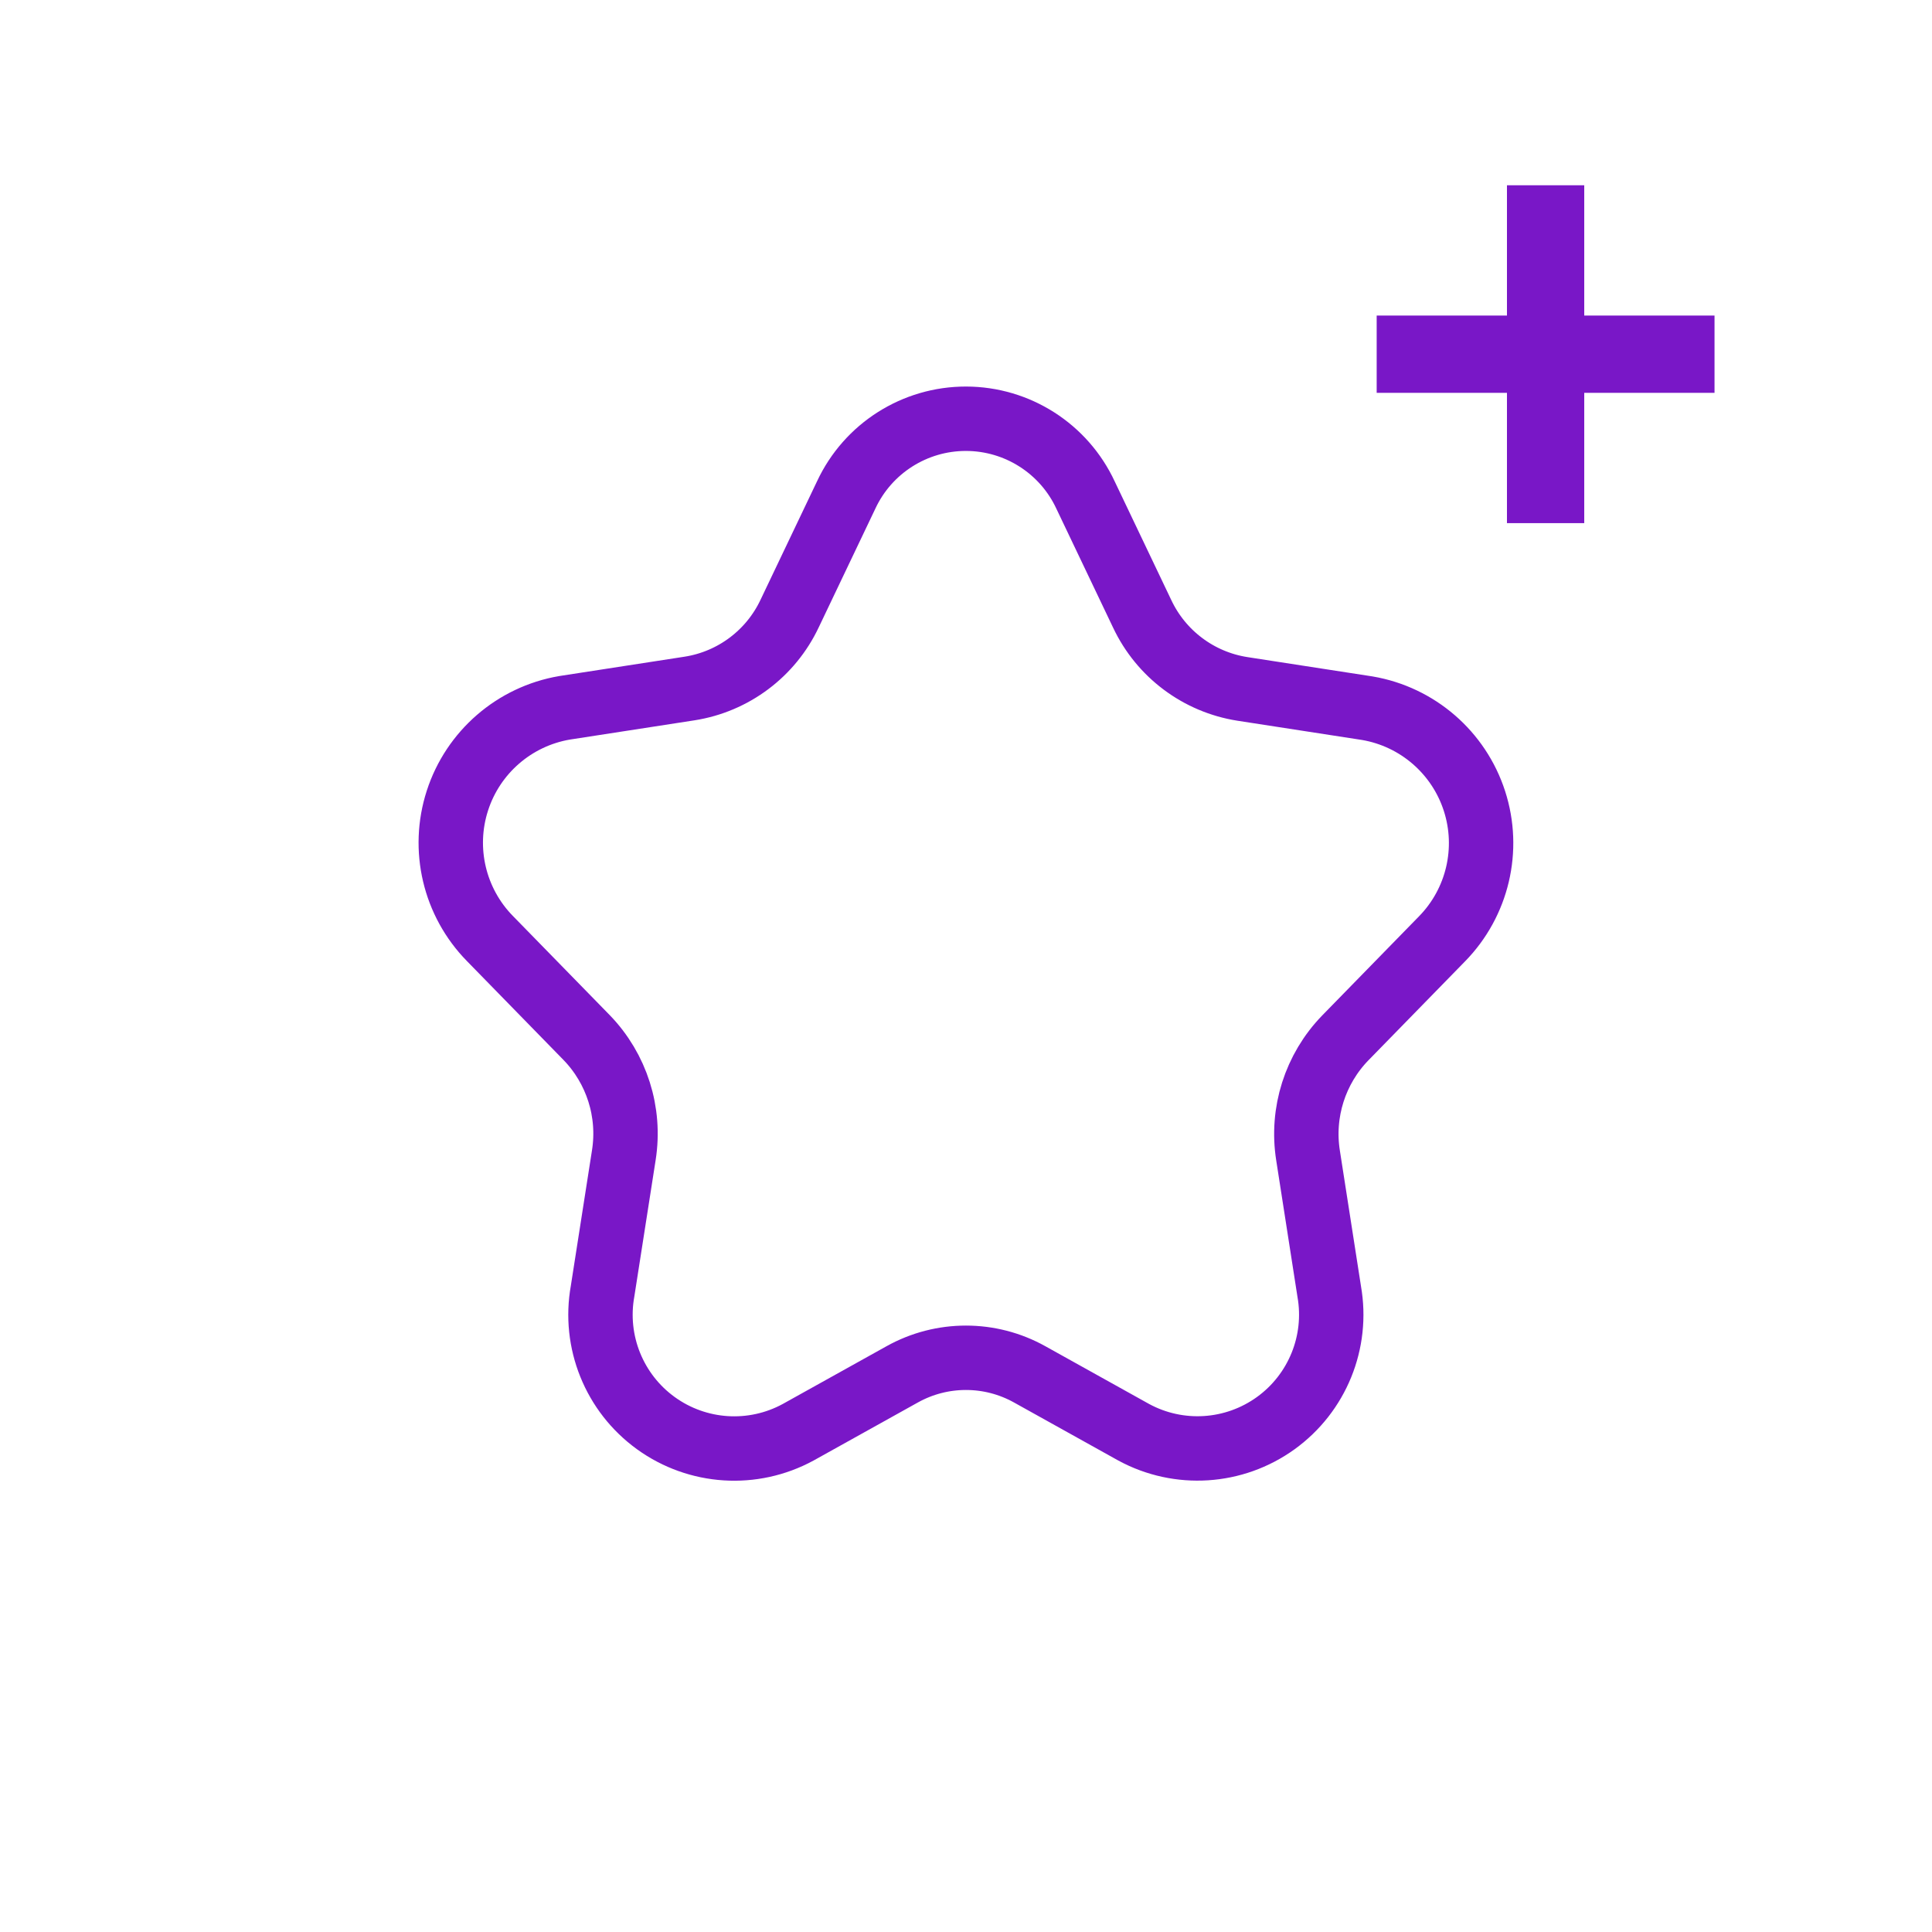
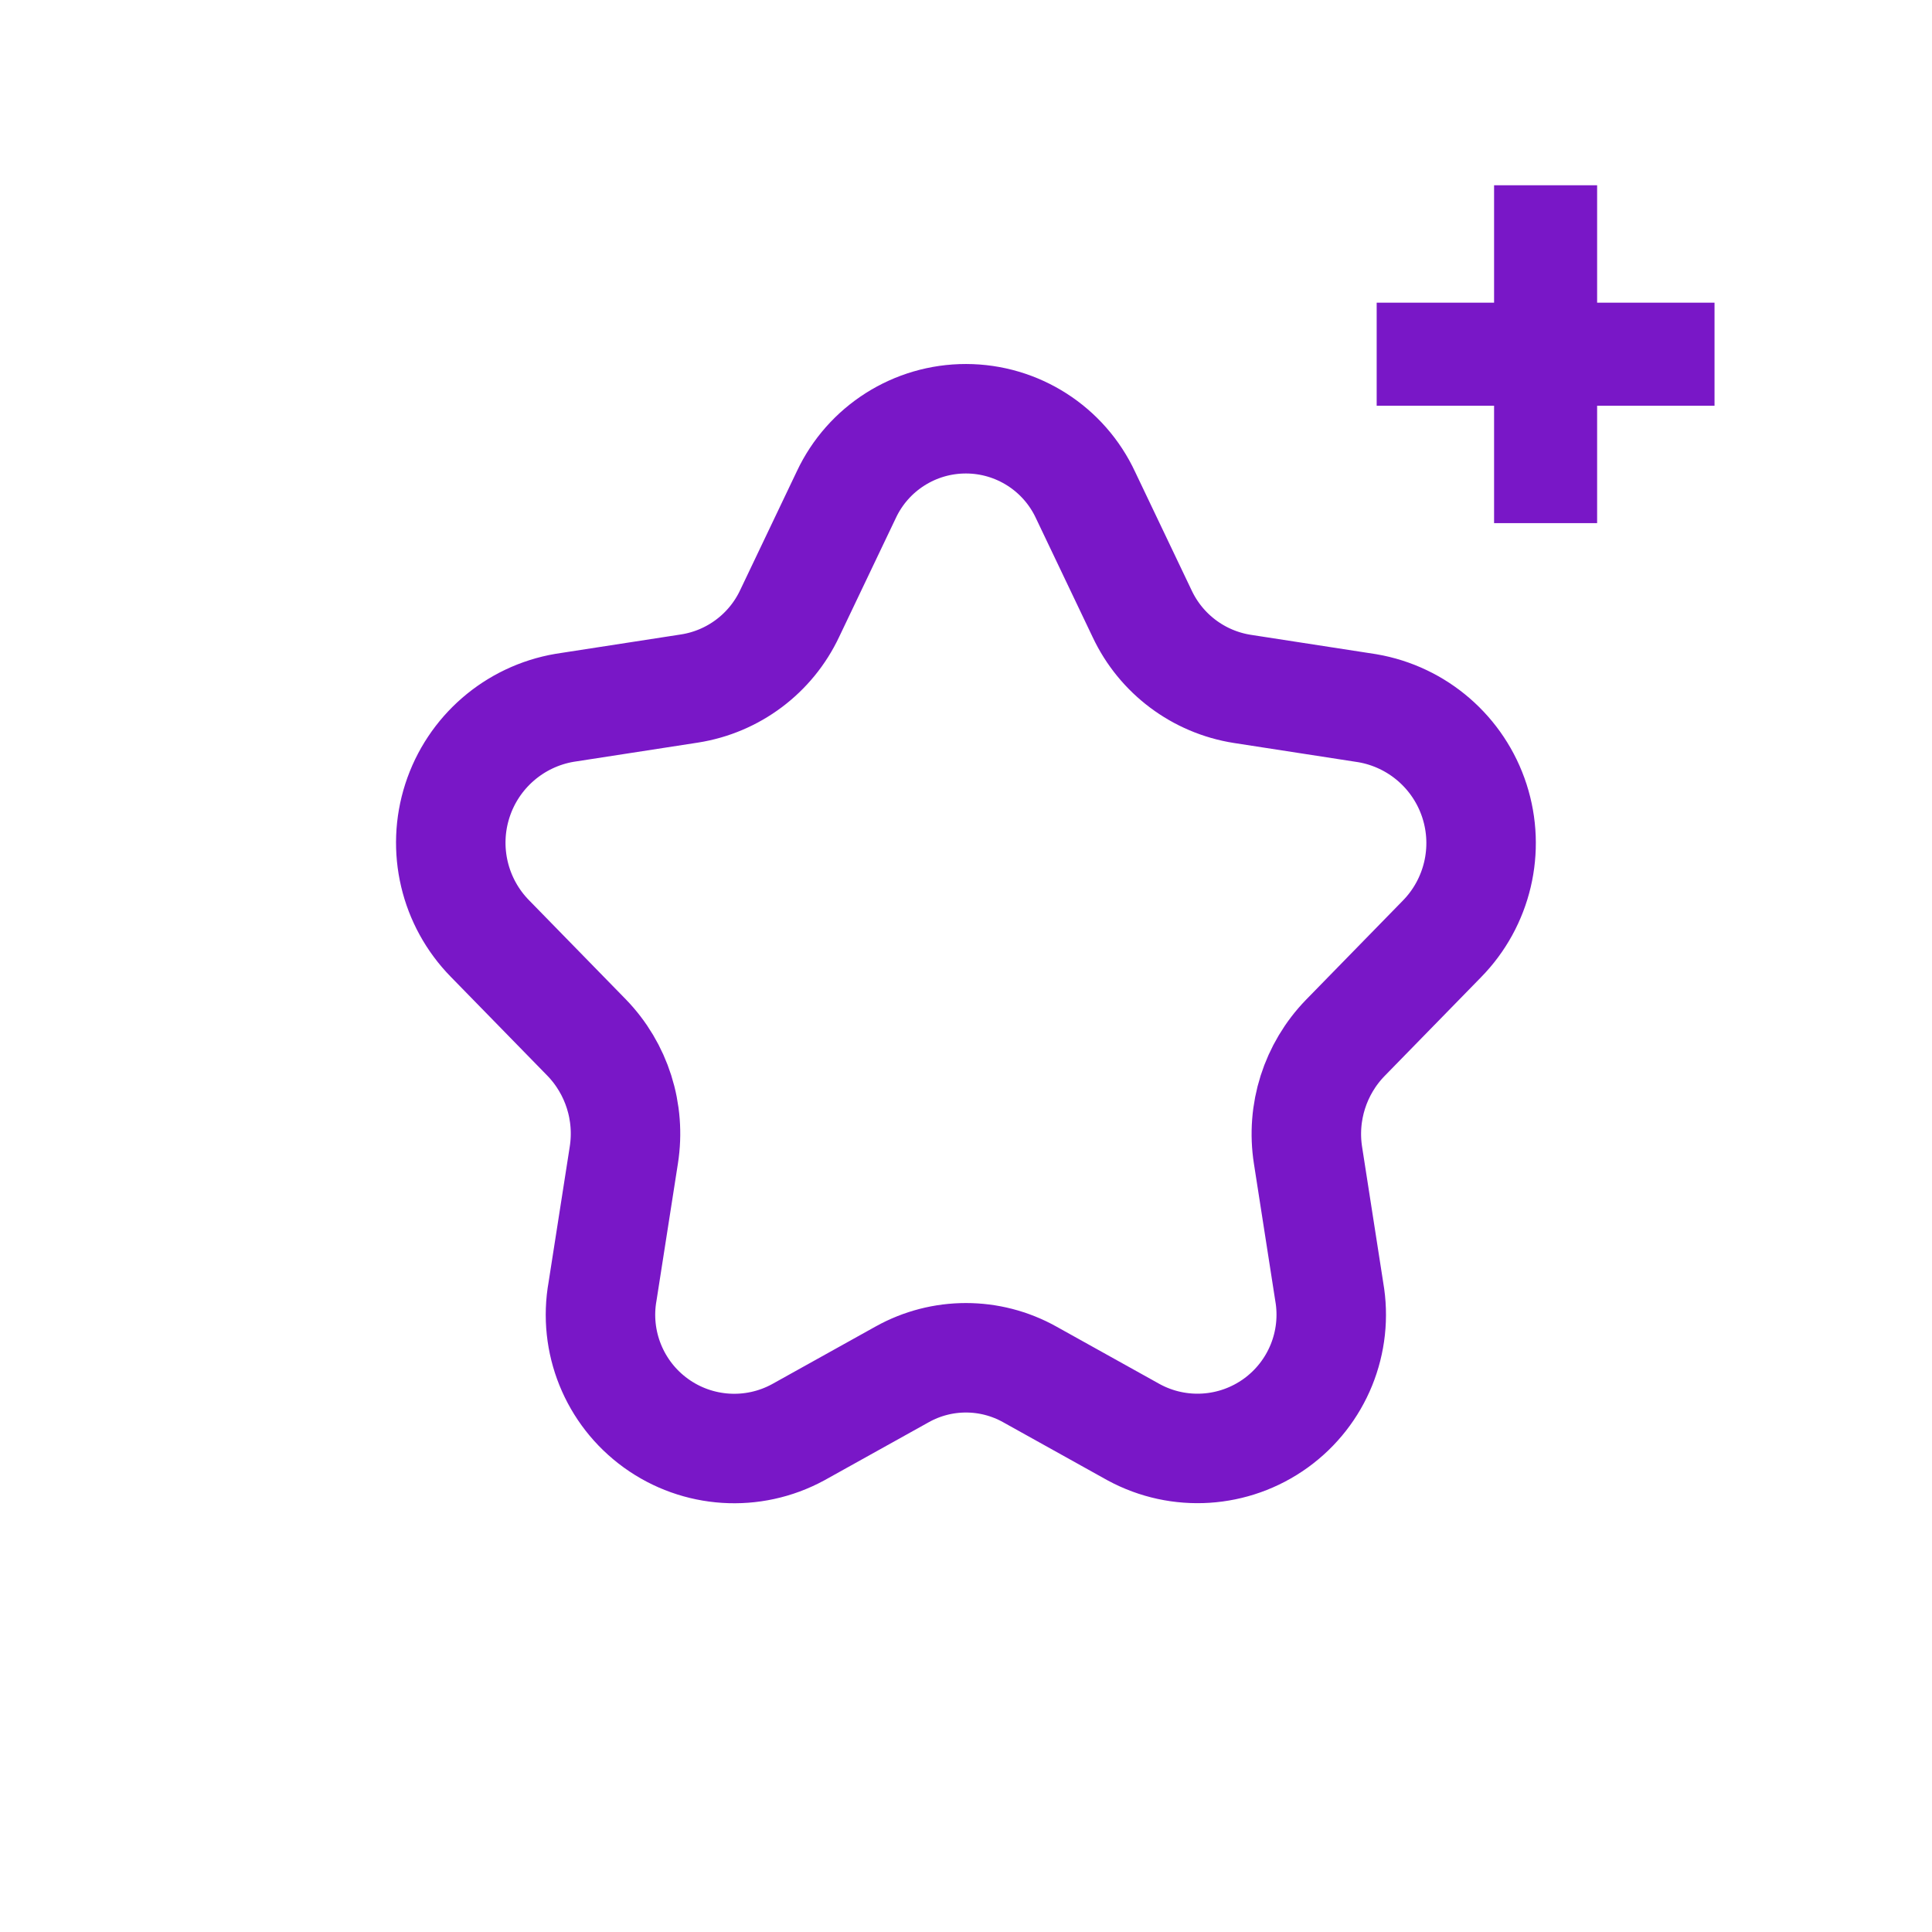
<svg xmlns="http://www.w3.org/2000/svg" width="30" height="30" viewBox="0 0 30 30">
  <g id="그룹_270" data-name="그룹 270" transform="translate(-218 -400)">
    <g id="그룹_265" data-name="그룹 265" transform="translate(203 -176)">
      <g id="그룹_190" data-name="그룹 190" transform="translate(-7 253)">
        <g id="그룹_52" data-name="그룹 52" transform="translate(-9013 -397)">
          <circle id="타원_298" data-name="타원 298" cx="15" cy="15" r="15" transform="translate(9035 720)" fill="none" />
        </g>
      </g>
-       <path id="패스_157" data-name="패스 157" d="M128.4,62.241l.879,1.843a2.075,2.075,0,0,0,1.554,1.165l1.942.3a2.125,2.125,0,0,1,1.158,3.583l-1.5,1.536a2.141,2.141,0,0,0-.579,1.825l.329,2.113a2.077,2.077,0,0,1-3.034,2.187l-1.617-.9a2.032,2.032,0,0,0-1.98,0l-1.617.9A2.077,2.077,0,0,1,120.9,74.6l.33-2.113a2.143,2.143,0,0,0-.579-1.825l-1.5-1.536a2.125,2.125,0,0,1,1.158-3.583l1.942-.3a2.073,2.073,0,0,0,1.554-1.165l.879-1.843A2.05,2.05,0,0,1,128.4,62.241Z" transform="translate(-96.543 521.448)" fill="none" stroke="#7917c7" stroke-width="1" />
+       <path id="패스_157" data-name="패스 157" d="M128.4,62.241l.879,1.843a2.075,2.075,0,0,0,1.554,1.165l1.942.3a2.125,2.125,0,0,1,1.158,3.583l-1.5,1.536a2.141,2.141,0,0,0-.579,1.825l.329,2.113a2.077,2.077,0,0,1-3.034,2.187l-1.617-.9a2.032,2.032,0,0,0-1.98,0l-1.617.9A2.077,2.077,0,0,1,120.9,74.6l.33-2.113a2.143,2.143,0,0,0-.579-1.825l-1.5-1.536a2.125,2.125,0,0,1,1.158-3.583l1.942-.3a2.073,2.073,0,0,0,1.554-1.165l.879-1.843A2.05,2.05,0,0,1,128.4,62.241Z" transform="translate(-96.543 521.448)" fill="none" stroke="#7917c7" stroke-width="1.7" />
    </g>
    <g id="그룹_267" data-name="그룹 267" transform="translate(6.877 16.877)">
-       <line id="선_240" data-name="선 240" x2="5.246" transform="translate(232.5 388.623)" fill="none" stroke="#7917c7" stroke-width="1.2" />
-       <line id="선_241" data-name="선 241" x2="5.246" transform="translate(235.123 386) rotate(90)" fill="none" stroke="#7917c7" stroke-width="1.2" />
+       <line id="선_240" data-name="선 240" x2="5.246" transform="translate(232.5 388.623)" fill="none" stroke="#7917c7" stroke-width="1.6" />
+       <line id="선_241" data-name="선 241" x2="5.246" transform="translate(235.123 386) rotate(90)" fill="none" stroke="#7917c7" stroke-width="1.6" />
    </g>
  </g>
</svg>
